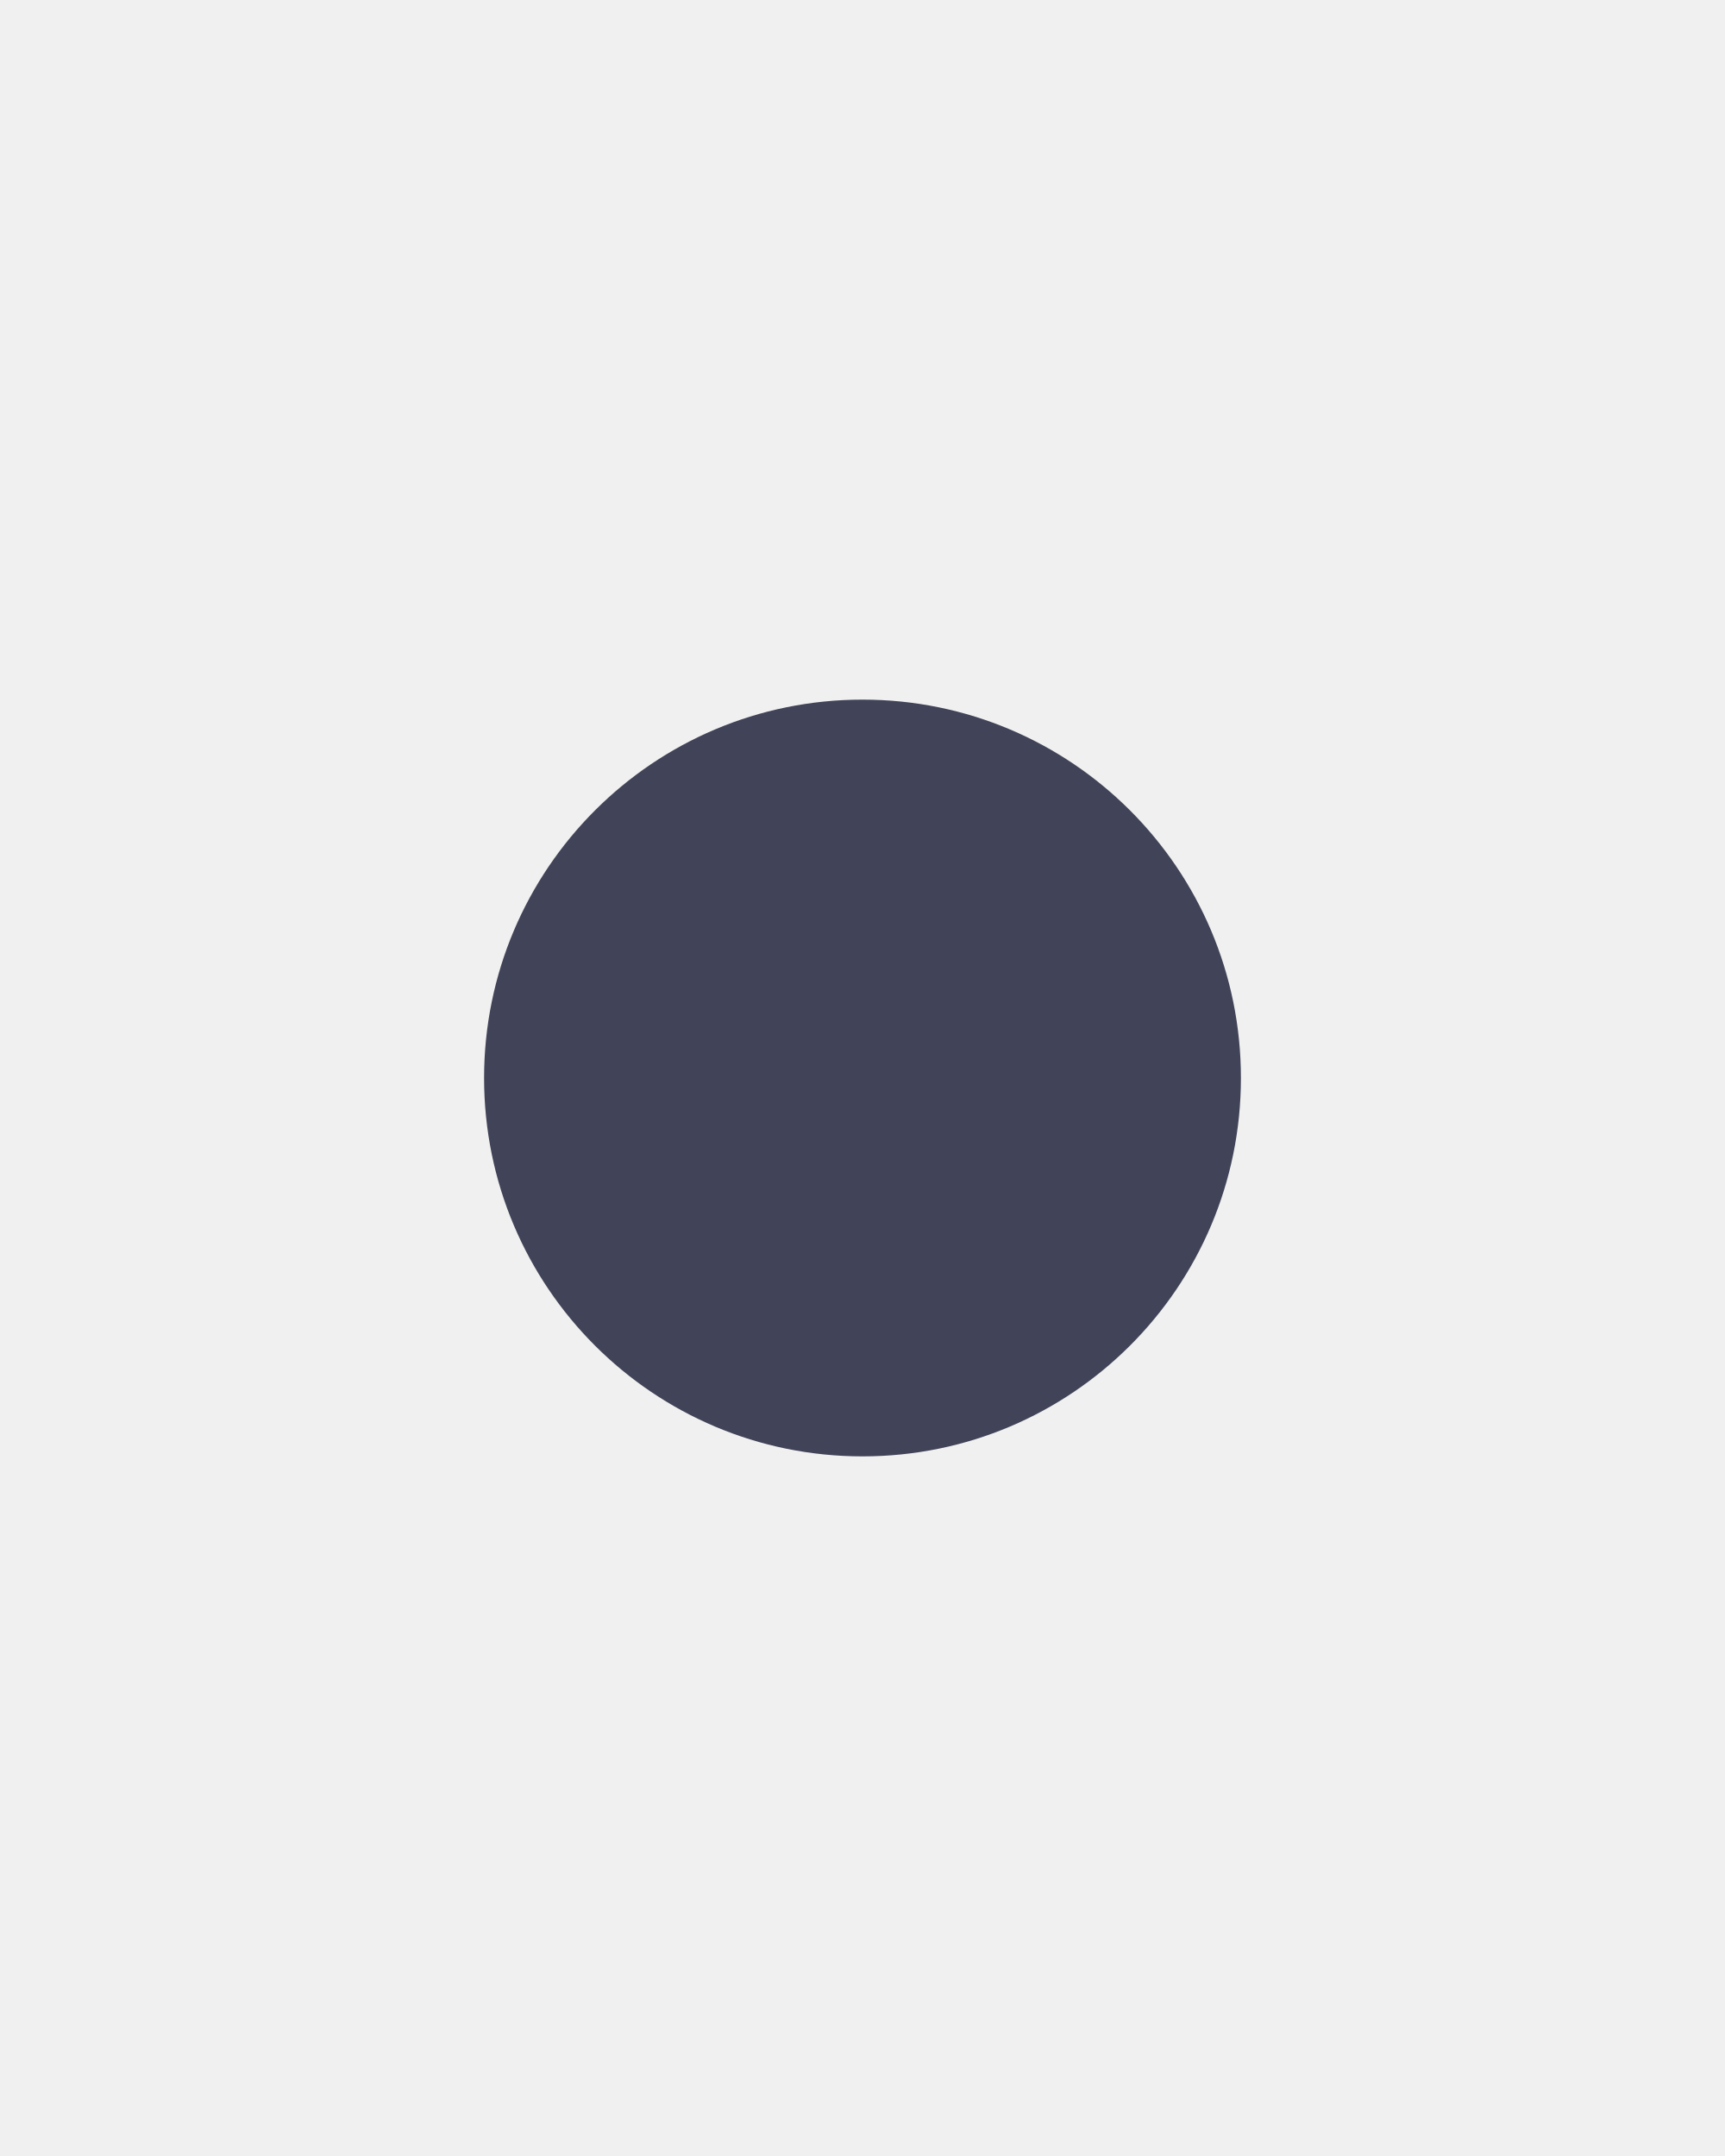
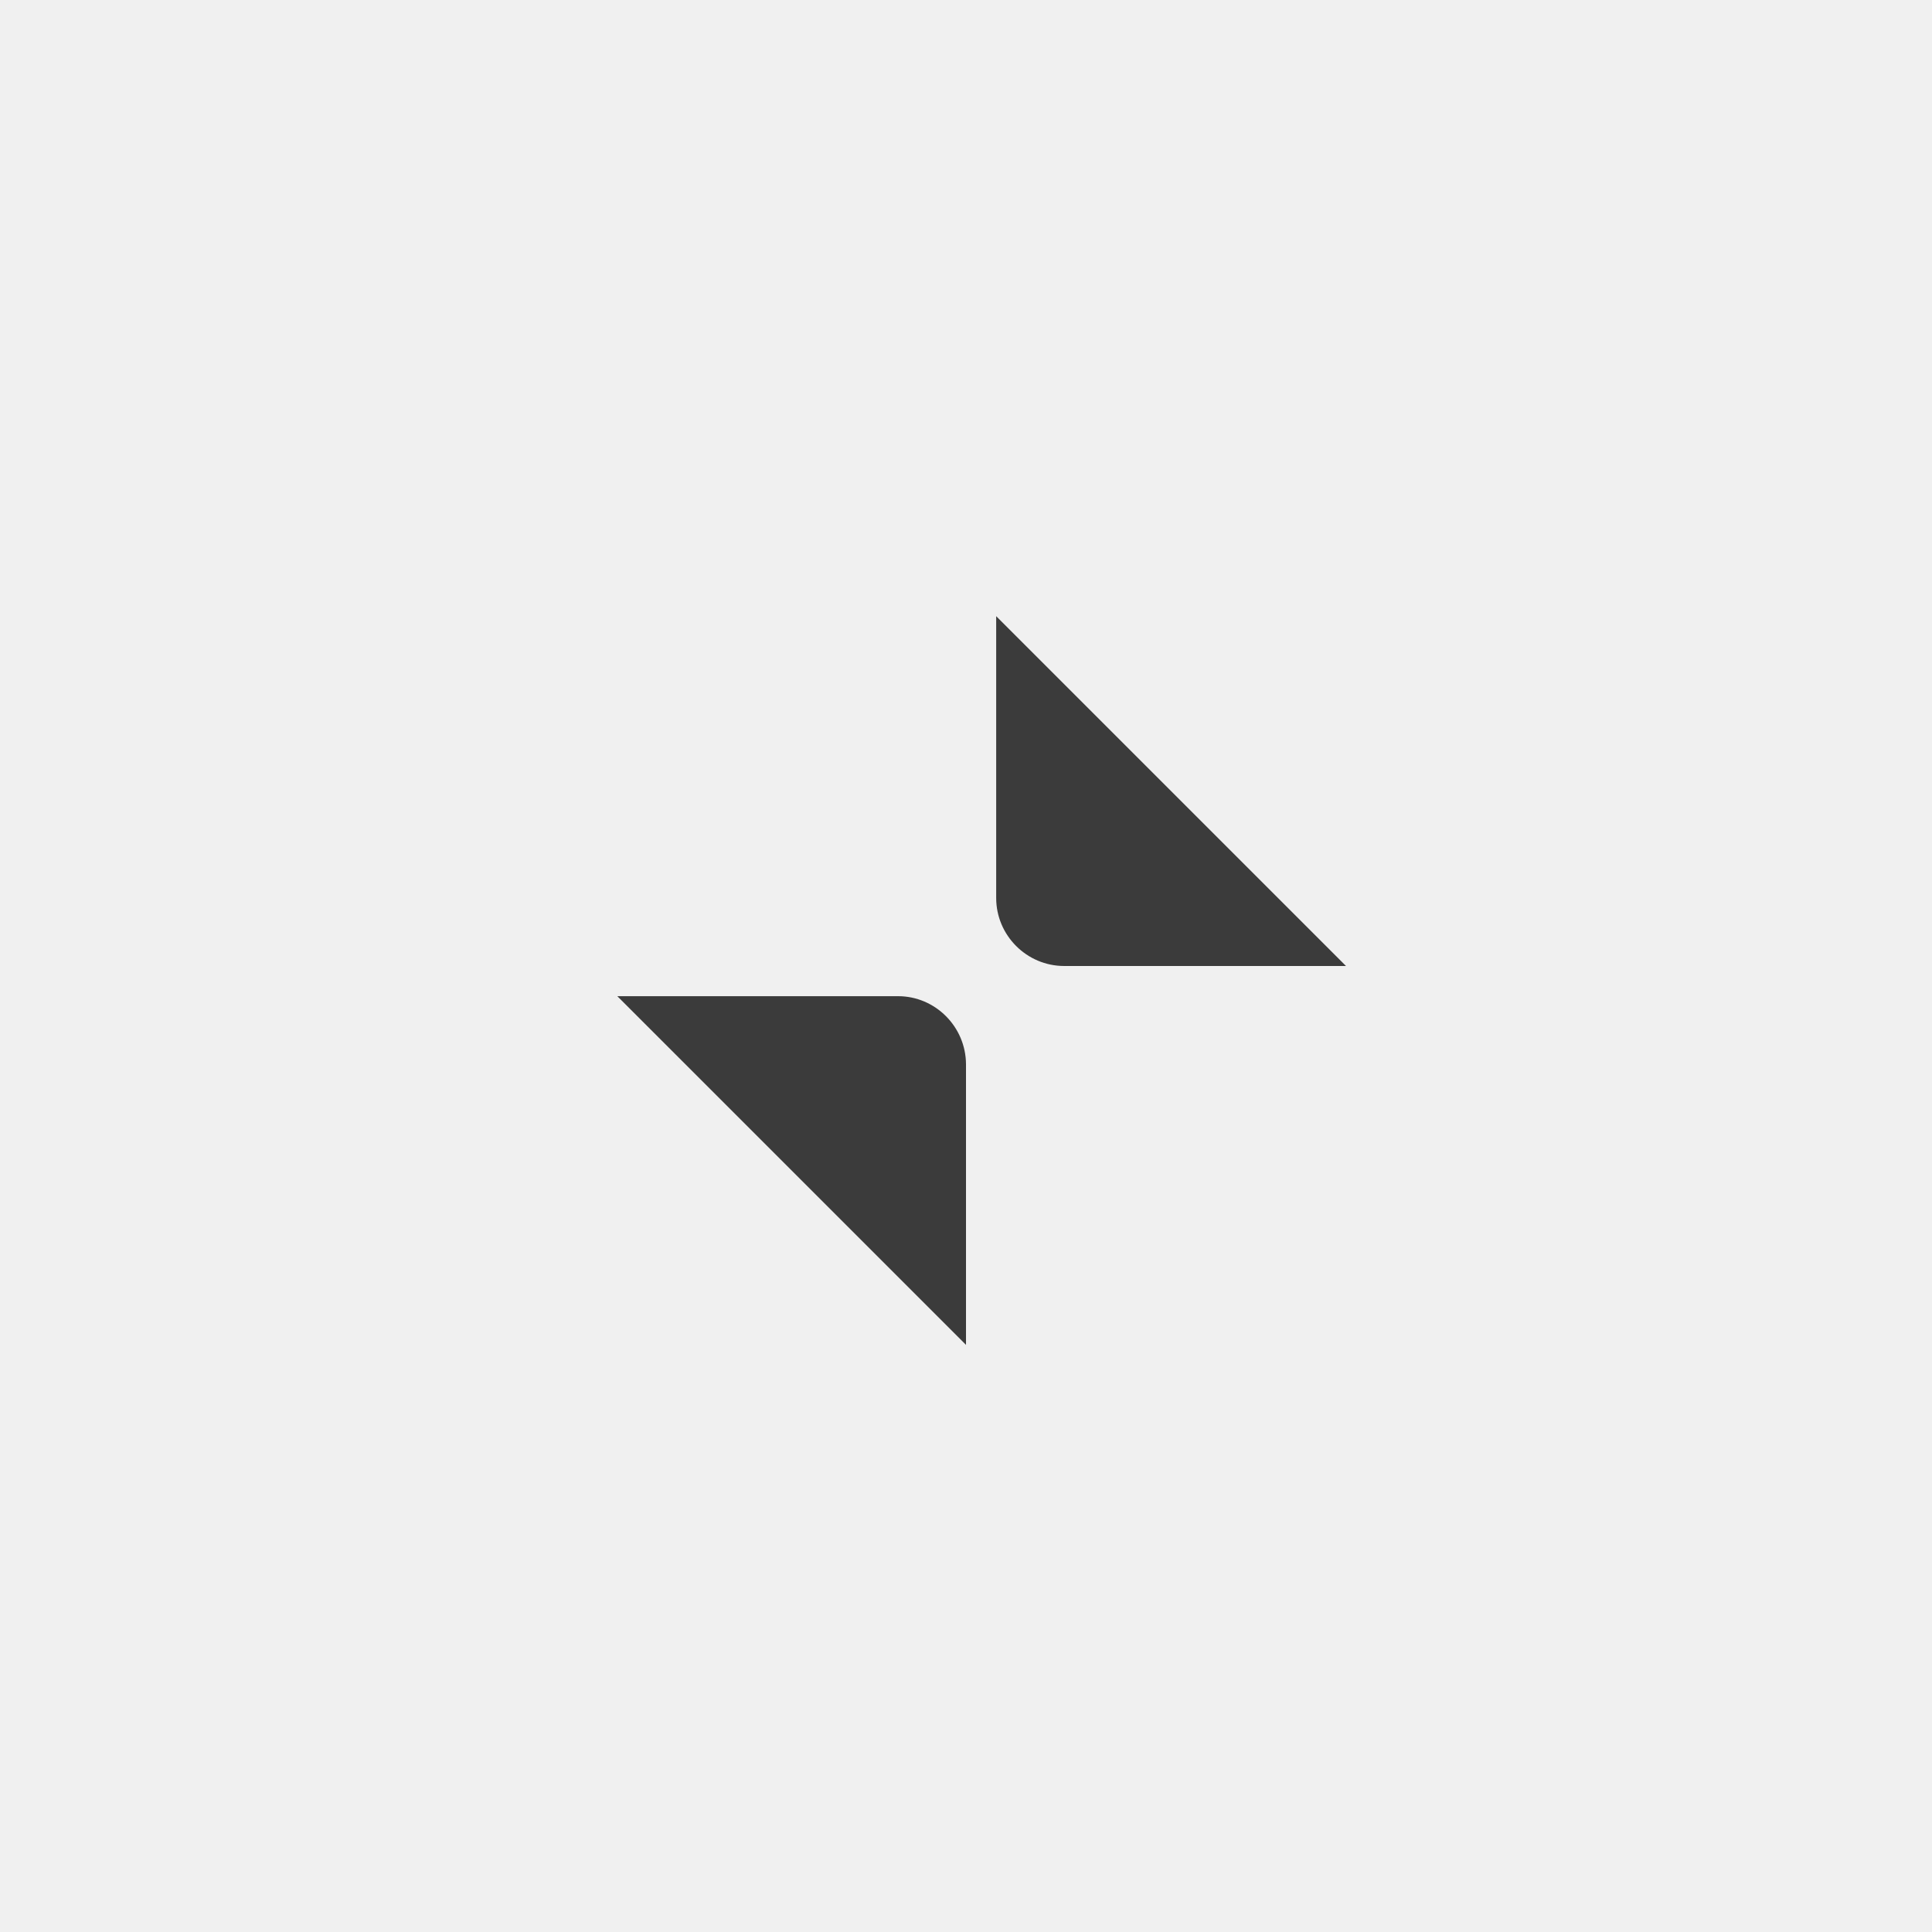
- <svg xmlns="http://www.w3.org/2000/svg" width="40" height="50" viewBox="-25 -50 100 300" version="1.1" id="svg8">
-   <defs id="defs2" />
-   <g id="layer2" style="display:inline">
-     <circle style="opacity:1;fill:#414458;fill-opacity:1;stroke:#87cdde;stroke-width:0;stroke-linecap:butt;stroke-linejoin:round;stroke-miterlimit:4;stroke-dasharray:none;stroke-dashoffset:189.06;stroke-opacity:1" id="path4816" cx="25" cy="100" r="52.65" />
+ <svg xmlns="http://www.w3.org/2000/svg" xmlns:ns1="http://www.openswatchbook.org/uri/2009/osb" width="64" height="64" id="svg4306" version="1.1" style="enable-background:new">
+   <defs id="defs4308">
+     <linearGradient id="linearGradient3770">
+       <stop style="stop-color:#000000;stop-opacity:0.628;" offset="0" id="stop3772" />
+       <stop style="stop-color:#000000;stop-opacity:0.498;" offset="1" id="stop3774" />
+     </linearGradient>
+     <linearGradient id="linearGradient4882">
+       <stop style="stop-color:#ffffff;stop-opacity:1;" offset="0" id="stop4884" />
+       <stop style="stop-color:#ffffff;stop-opacity:0;" offset="1" id="stop4886" />
+     </linearGradient>
+     <linearGradient id="linearGradient3784-6">
+       <stop style="stop-color:#ffffff;stop-opacity:0.216;" offset="0" id="stop3786-4" />
+       <stop style="stop-color:#ffffff;stop-opacity:0;" offset="1" id="stop3788-6" />
+     </linearGradient>
+     <linearGradient id="linearGradient4892">
+       <stop id="stop4894" offset="0" style="stop-color:#2f3a42;stop-opacity:1;" />
+       <stop id="stop4896" offset="1" style="stop-color:#1d242a;stop-opacity:1;" />
+     </linearGradient>
+     <linearGradient id="linearGradient4882-4">
+       <stop id="stop4884-9" offset="0" style="stop-color:#728495;stop-opacity:1;" />
+       <stop id="stop4886-9" offset="1" style="stop-color:#617c95;stop-opacity:0;" />
+     </linearGradient>
+     <linearGradient id="selected_bg_color" ns1:paint="solid">
+       <stop style="stop-color:#3b3b3b;stop-opacity:1;" offset="0" id="stop4185" />
+     </linearGradient>
+     <linearGradient id="selected_fg_color" ns1:paint="solid">
+       <stop style="stop-color:#ffffffgitgitgitgitgit;stop-opacity:1;" offset="0" id="stop4188" />
+     </linearGradient>
+   </defs>
+   <g id="layer1" transform="translate(0,-988.3622)">
+     <g style="display:inline" id="titlebutton-close" transform="matrix(2.75,0,0,2.75,-1763.875,1509.349)">
+       <g id="g4927-9" style="display:inline;opacity:1" transform="translate(-678,-432.6378)">
+         <g transform="translate(-103)" style="display:inline;opacity:1" id="g4490-6-5-2">
+           <g id="g4092-0-2-21-0" style="display:inline" transform="translate(58)" />
+         </g>
+         <g id="g4778-2-68" transform="translate(1323,246.8672)" style="fill:#ffffff;fill-opacity:1">
+           <g style="display:inline;fill:#ffffff;fill-opacity:1" id="layer9-9-4-4" transform="translate(-60,-518)" />
+           <g id="layer10-2-1-8" transform="translate(-60,-518)" style="fill:#ffffff;fill-opacity:1" />
+           <g id="layer11-16-4-9" transform="translate(-60,-518)" style="fill:#ffffff;fill-opacity:1" />
+           <g transform="matrix(0.75,0,0,0.75,2,2.054688)" id="g2996-76-5" style="fill:#ffffff;fill-opacity:1">
+             <g transform="translate(-60,-518)" id="layer12-4-5-7" style="fill:#ffffff;fill-opacity:1">
+               <g transform="translate(19,-242)" id="layer4-4-1-9-5" style="display:inline;fill:#ffffff;fill-opacity:1" />
+             </g>
+           </g>
+           <g id="layer13-2-6-11" transform="translate(-60,-518)" style="fill:#ffffff;fill-opacity:1" />
+           <g id="layer14-4-0-33" transform="translate(-60,-518)" style="fill:#ffffff;fill-opacity:1" />
+           <g id="layer15-7-3-0" transform="translate(-60,-518)" style="fill:#ffffff;fill-opacity:1" />
+         </g>
+       </g>
+       <rect y="-185.638" x="645" height="16" width="16" id="rect17883-39" style="display:inline;opacity:1;fill:none;fill-opacity:1;stroke:none;stroke-width:1;stroke-linecap:butt;stroke-linejoin:miter;stroke-miterlimit:4;stroke-dasharray:none;stroke-dashoffset:0;stroke-opacity:0" />
+     </g>
+     <g style="display:inline;enable-background:new" id="titlebutton-max-hover-dark" transform="matrix(2.749998,0,0,2.749998,-1400.874,1509.348)">
+       <rect y="-185.638" x="513" height="16" width="16" id="rect17883-0-1-5" style="display:inline;opacity:1;fill:none;fill-opacity:1;stroke:none;stroke-width:1;stroke-linecap:butt;stroke-linejoin:miter;stroke-miterlimit:4;stroke-dasharray:none;stroke-dashoffset:0;stroke-opacity:0" />
+       <g id="g1085">
+         <path d="M 20.449,33 32,44.551 V 35.252 C 31.993,34.014 30.986,33 29.748,33 Z" style="display:inline;opacity:1;fill:#3b3b3b;fill-opacity:1;fill-rule:evenodd;stroke:none;stroke-width:2.75;enable-background:new" transform="matrix(0.3636366,0,0,0.3636366,509.4091,-189.4496)" id="path4293-6-7-1-7" />
+         <path d="m 33,20.412 v 9.336 C 33,30.986 34.013,32 35.252,32 h 9.336 z" style="display:inline;opacity:1;fill:#3b3b3b;fill-opacity:1;fill-rule:evenodd;stroke:none;stroke-width:2.75;enable-background:new" transform="matrix(0.3636366,0,0,0.3636366,509.4091,-189.4496)" id="path4293-6-7-1-78" />
+       </g>
+     </g>
+     <g style="display:inline;enable-background:new" id="titlebutton-max-active-dark" transform="matrix(2.749998,0,0,2.749998,-1123.124,1509.348)">
+       <g id="g4891-4-5-5" style="display:inline;opacity:1" transform="translate(-882,-432.6378)">
+         <g transform="translate(-132)" style="display:inline;opacity:1" id="g4490-2-9-1-2-4-8">
+           <g id="g4092-0-6-3-6-8-3-7" style="display:inline" transform="translate(58)" />
+         </g>
+         <g id="g4806-5-2-2-9" transform="translate(1294,247)" style="fill:#c0e3ff;fill-opacity:1">
+           <g transform="translate(-81.0002,-967)" style="display:inline;fill:#c0e3ff;fill-opacity:1" id="layer9-78-2-0-0-8" />
+           <g transform="translate(-81.0002,-967)" id="layer10-3-9-9-51-2" style="fill:#c0e3ff;fill-opacity:1" />
+           <g transform="translate(-81.0002,-967)" id="layer11-19-7-6-4-7" style="fill:#c0e3ff;fill-opacity:1" />
+           <g transform="translate(-81.0002,-967)" id="layer13-4-7-4-0-9" style="fill:#c0e3ff;fill-opacity:1" />
+           <g transform="translate(-81.0002,-967)" id="layer14-8-9-7-6-0" style="fill:#c0e3ff;fill-opacity:1" />
+           <g transform="translate(-81.0002,-967)" style="display:inline;fill:#c0e3ff;fill-opacity:1" id="layer15-5-4-2-4-4" />
+           <g transform="translate(-81.0002,-967)" style="display:inline;fill:#c0e3ff;fill-opacity:1" id="g71291-1-4-6-4-2" />
+           <g transform="translate(-81.0002,-967)" style="display:inline;fill:#c0e3ff;fill-opacity:1" id="g4953-7-0-8-22-2" />
+           <g transform="translate(-81.0002,-967)" style="display:inline;fill:#c0e3ff;fill-opacity:1" id="layer12-3-7-2-3-1" />
+         </g>
+       </g>
+       <rect y="-185.638" x="412" height="16" width="16" id="rect17883-79-3-0" style="display:inline;opacity:1;fill:none;fill-opacity:1;stroke:none;stroke-width:1;stroke-linecap:butt;stroke-linejoin:miter;stroke-miterlimit:4;stroke-dasharray:none;stroke-dashoffset:0;stroke-opacity:0" />
+     </g>
  </g>
</svg>
